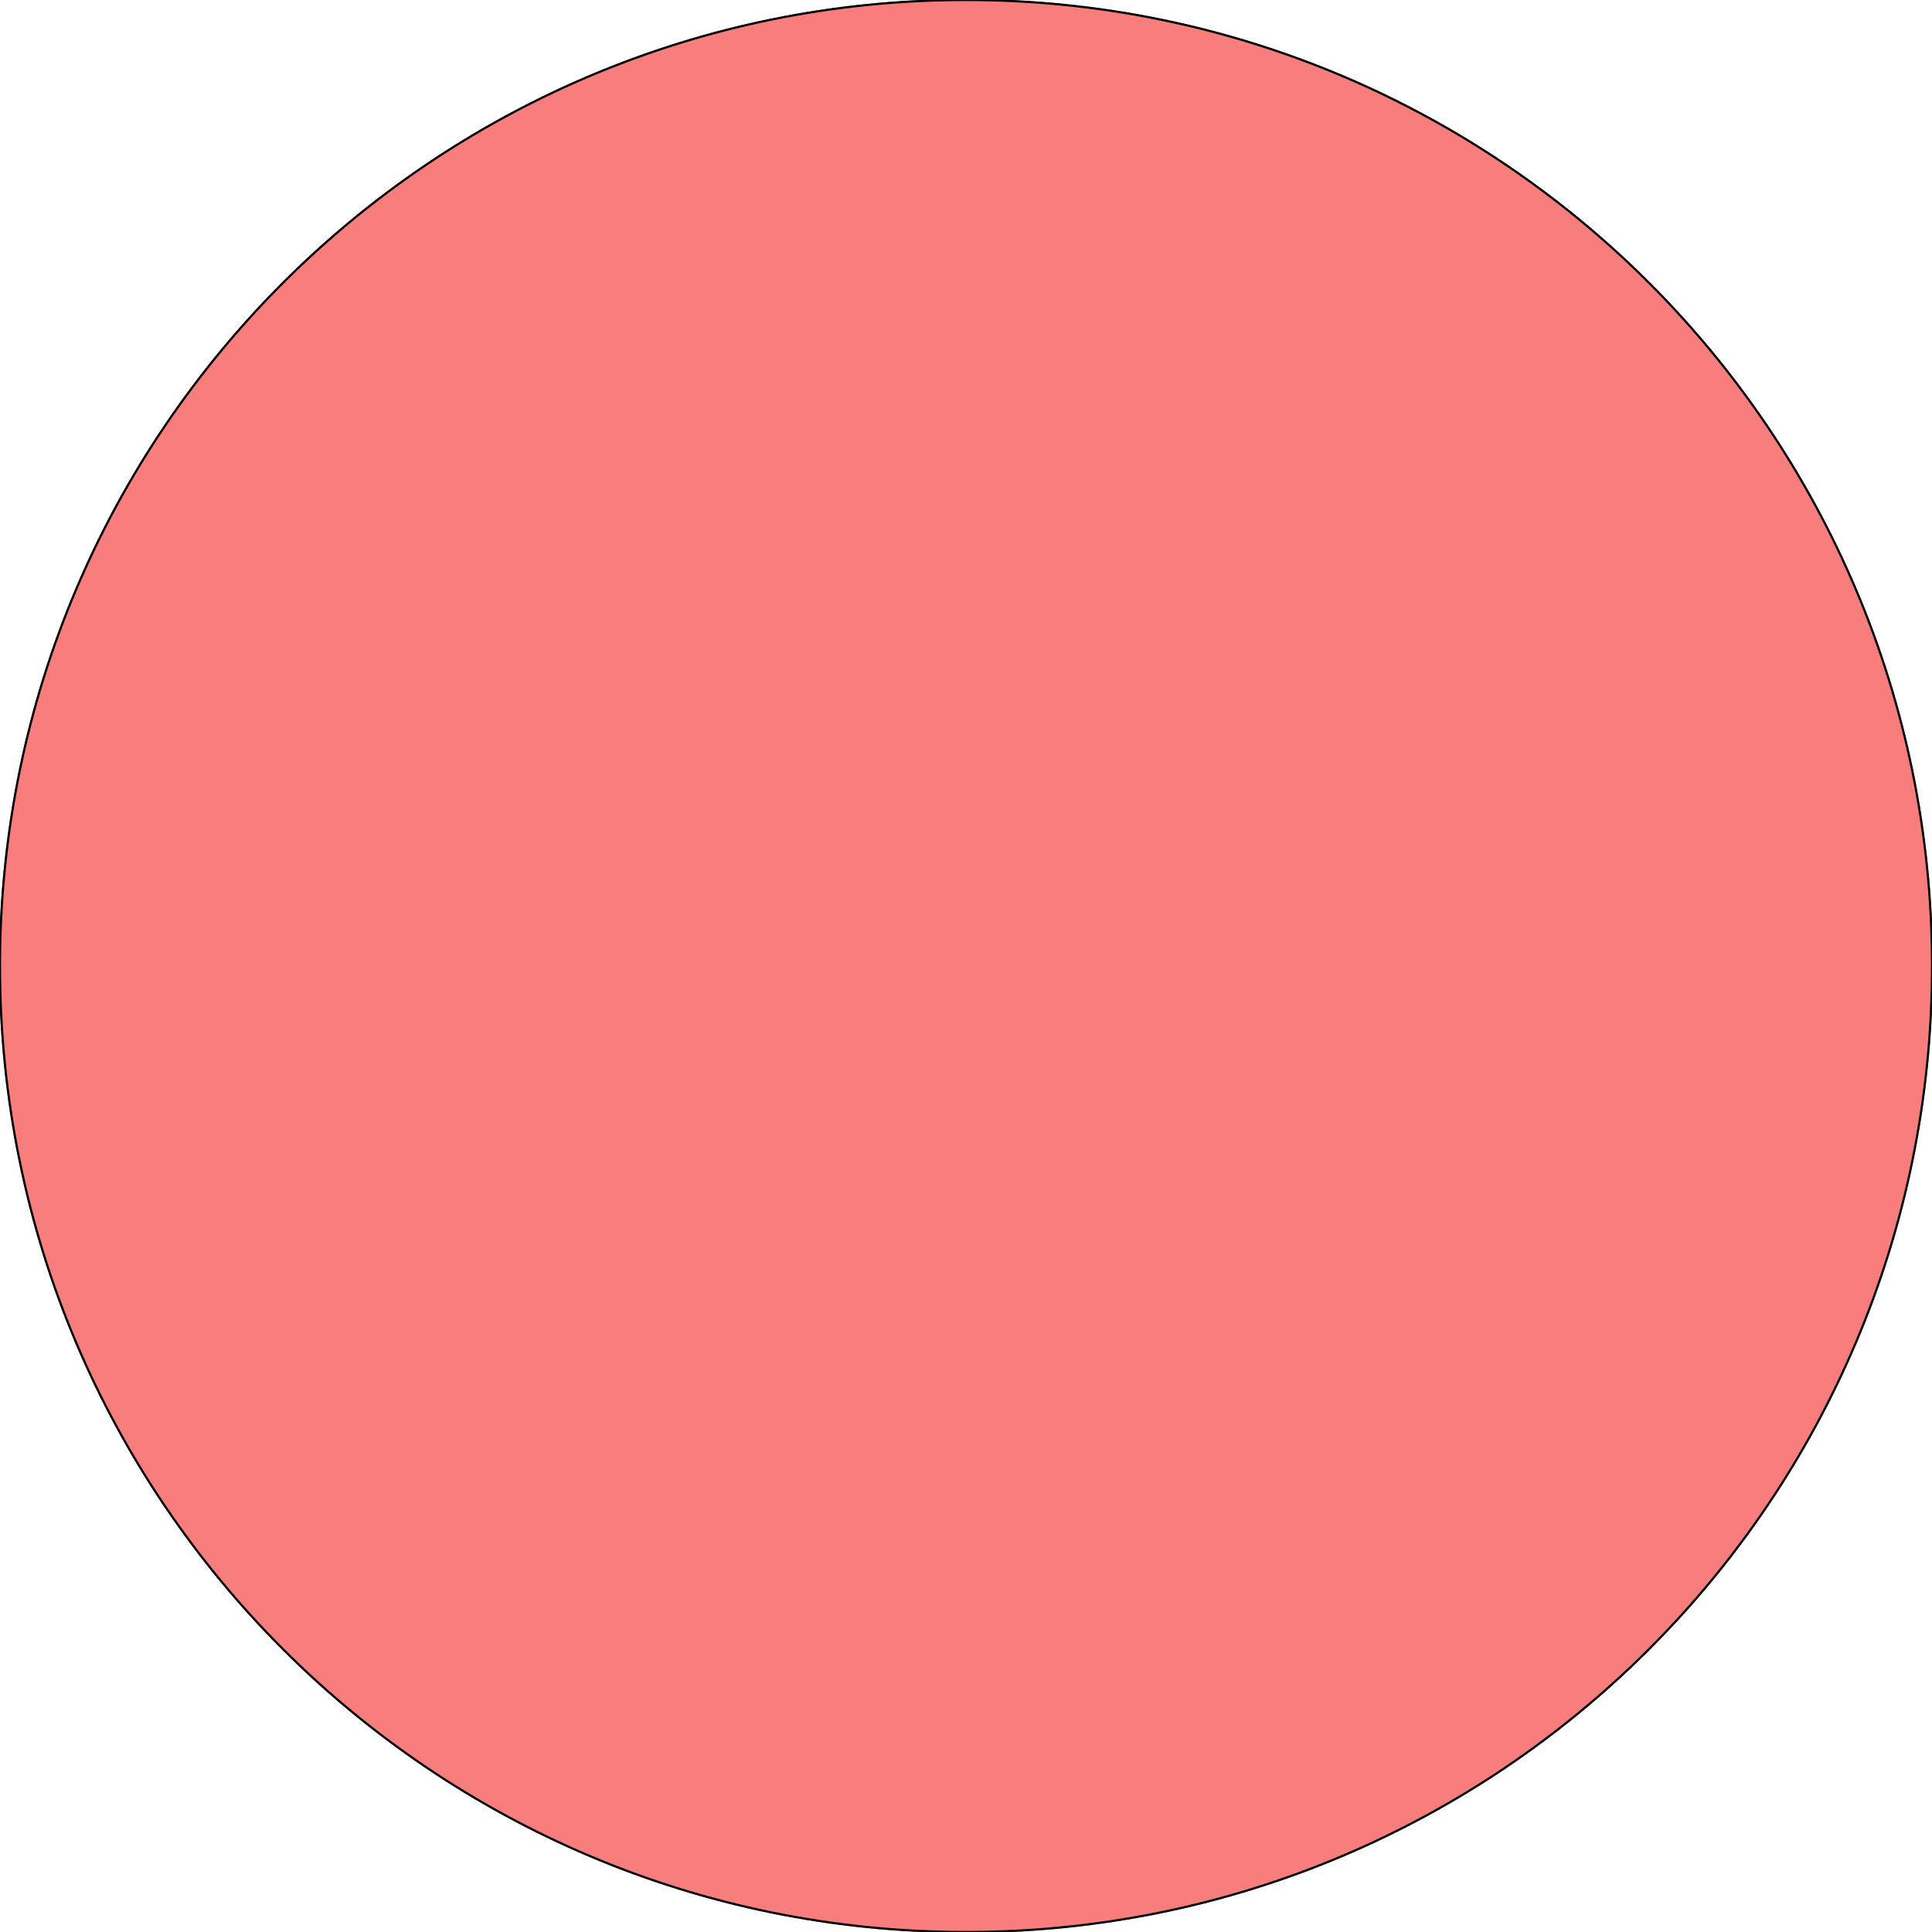
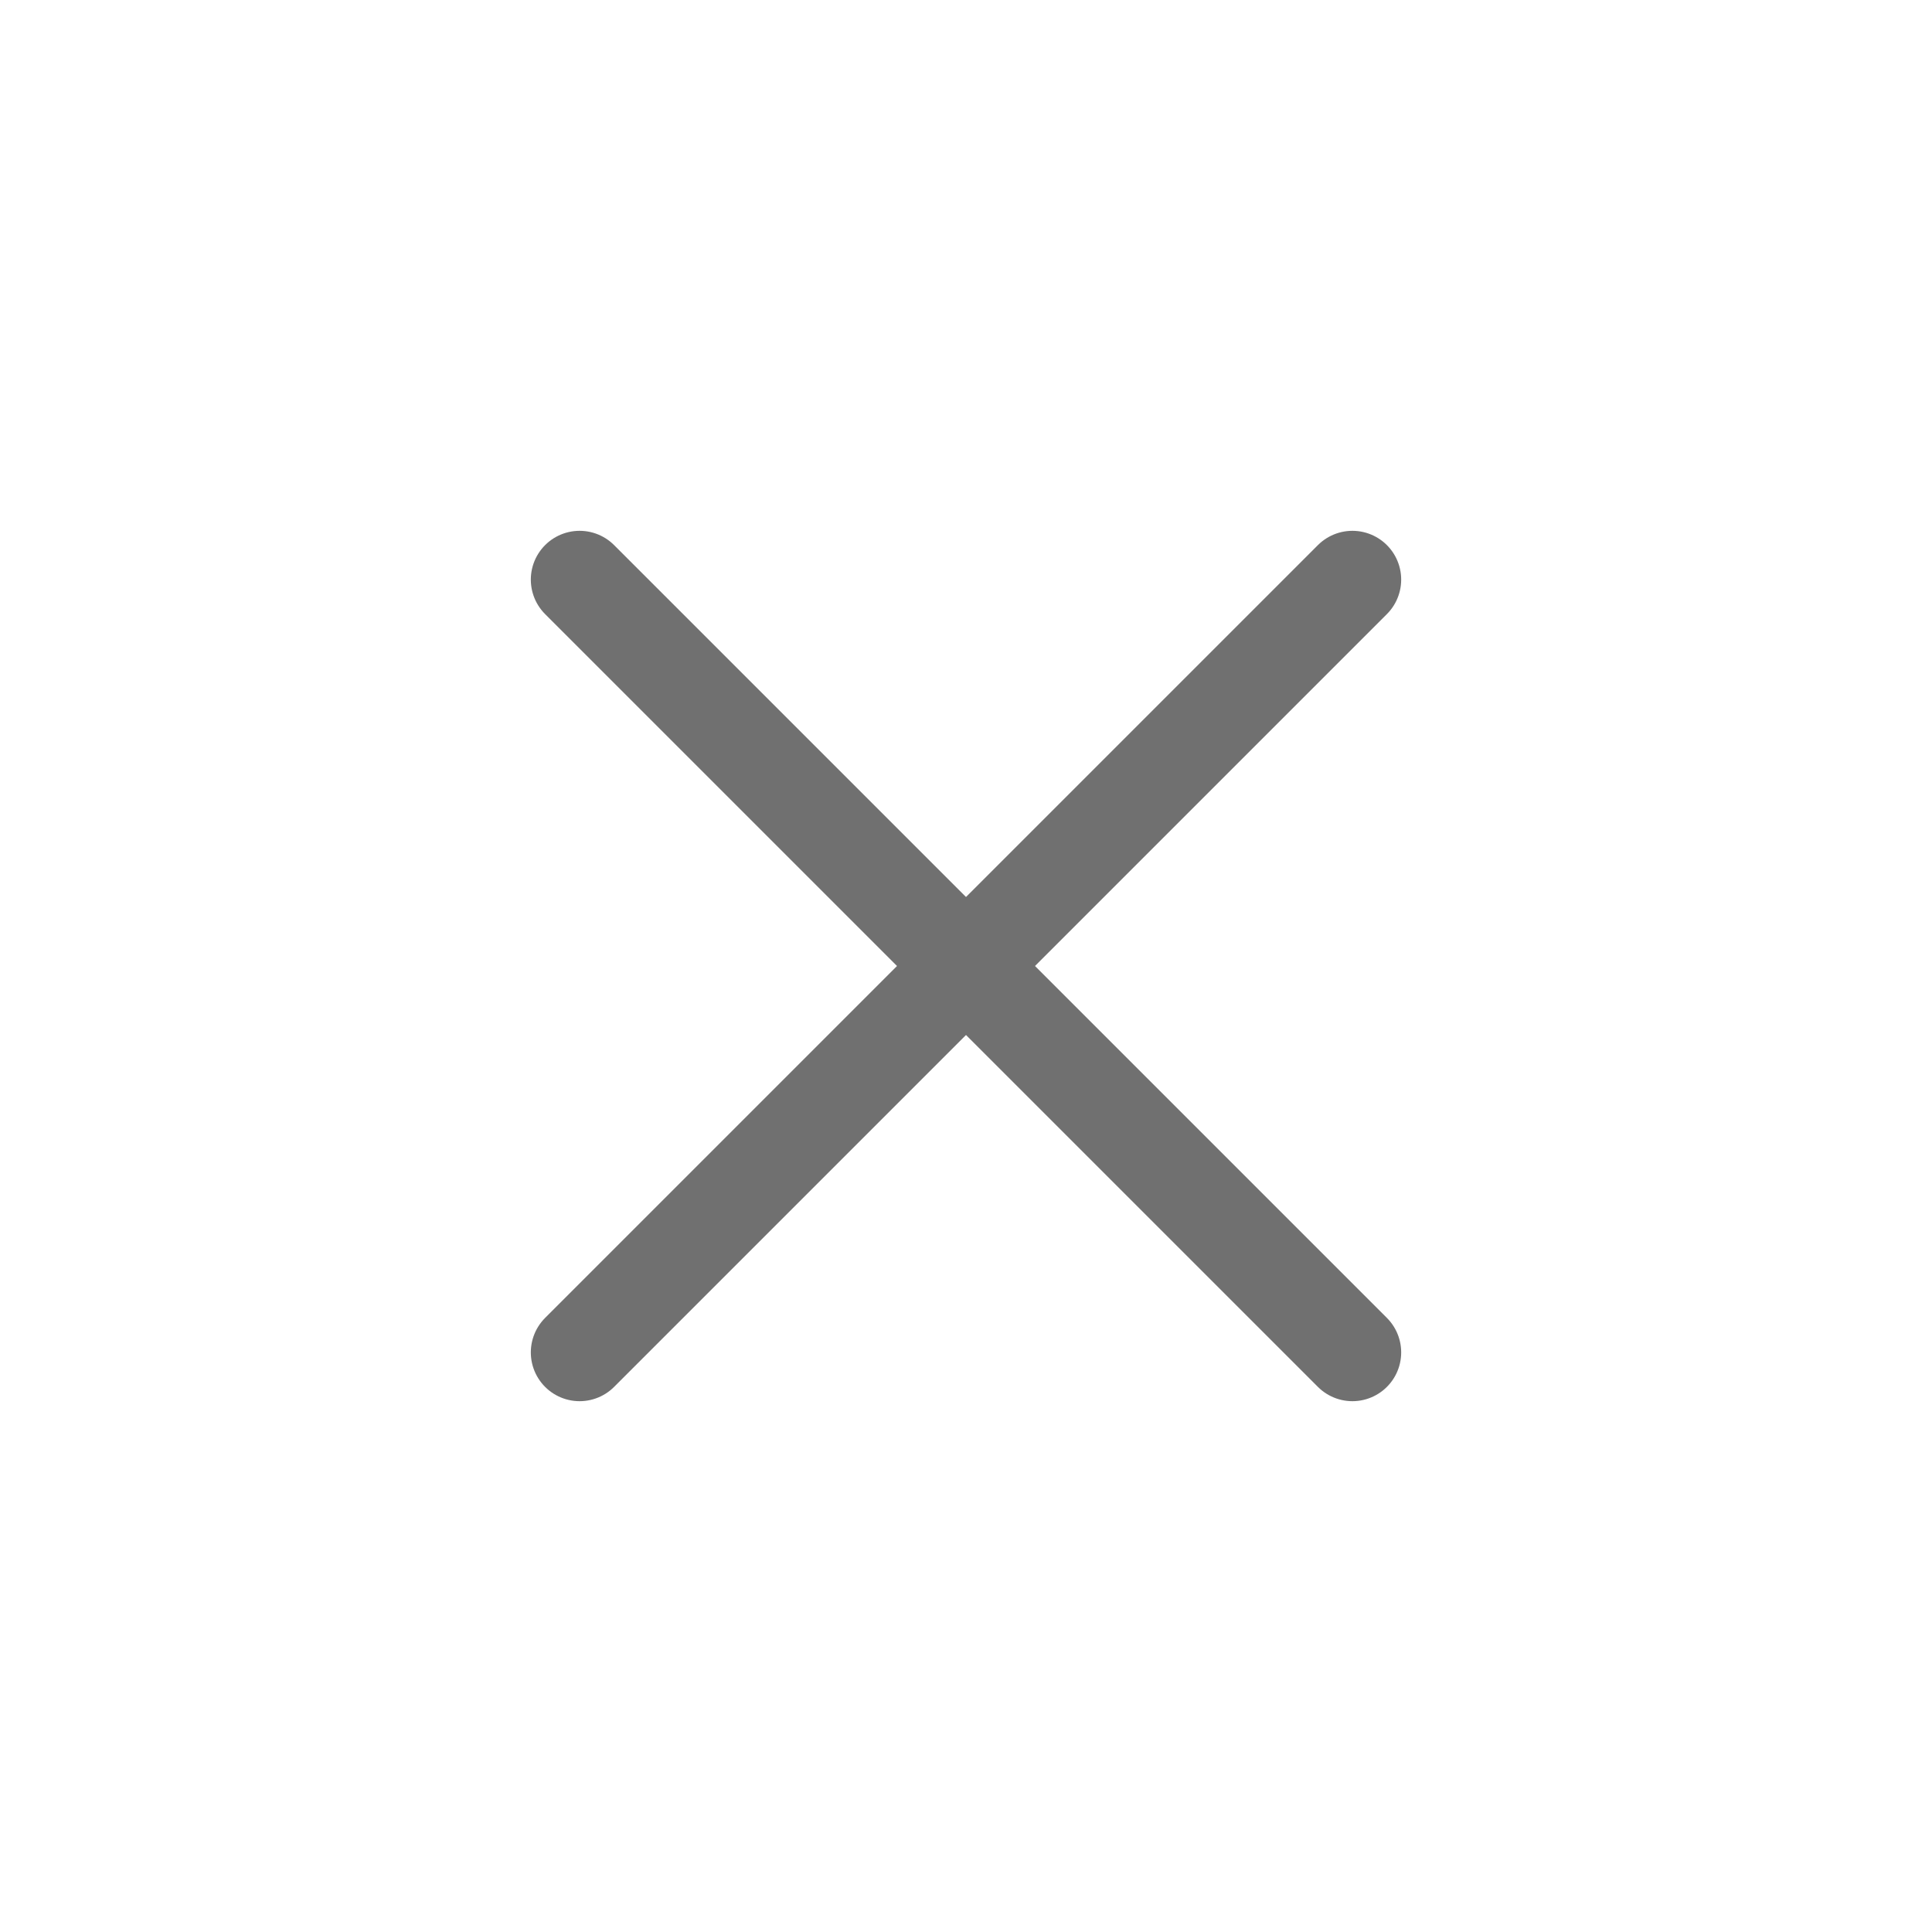
<svg xmlns="http://www.w3.org/2000/svg" viewBox="0 0 50 50" version="1.2" baseProfile="tiny">
  <defs>
</defs>
  <g fill="none" stroke="black" stroke-width="1" fill-rule="evenodd" stroke-linecap="square" stroke-linejoin="bevel">
    <g fill="none" stroke="#000000" stroke-opacity="1" stroke-width="1" stroke-linecap="square" stroke-linejoin="bevel" transform="matrix(1,0,0,1,0,0)" font-family="Noto Sans" font-size="10" font-weight="400" font-style="normal">
</g>
-     <g fill="#eff0f1" fill-opacity="1" stroke="#000000" stroke-opacity="1" stroke-width="1" stroke-linecap="butt" stroke-linejoin="miter" stroke-miterlimit="4" transform="matrix(0.0548323,0,0,-0.0548325,9.14653,50.4539)" font-family="Noto Sans" font-size="10" font-weight="400" font-style="normal">
-       <path vector-effect="none" fill-rule="nonzero" d="M289.126,8.279 C540.932,8.279 745.062,212.405 745.062,464.214 C745.062,716.017 540.932,920.146 289.126,920.146 C37.321,920.146 -166.809,716.017 -166.809,464.214 C-166.809,212.405 37.321,8.279 289.126,8.279 Z " />
-     </g>
-     <g fill="#ff2a2a" fill-opacity="1" stroke="#000000" stroke-opacity="1" stroke-width="1" stroke-linecap="butt" stroke-linejoin="miter" stroke-miterlimit="4" transform="matrix(0.0548323,0,0,-0.0548325,9.14653,50.4539)" font-family="Noto Sans" font-size="10" font-weight="400" font-style="normal" opacity="0.58">
-       <path vector-effect="none" fill-rule="nonzero" d="M289.126,8.279 C540.932,8.279 745.062,212.405 745.062,464.214 C745.062,716.017 540.932,920.146 289.126,920.146 C37.321,920.146 -166.809,716.017 -166.809,464.214 C-166.809,212.405 37.321,8.279 289.126,8.279 Z " />
+     <g fill="none" stroke="#707070" stroke-opacity="1" stroke-width="1.01" stroke-linecap="round" stroke-linejoin="miter" stroke-miterlimit="2" transform="matrix(2.5,0,0,2.5,2.5,2.5)" font-family="Noto Sans" font-size="10" font-weight="400" font-style="normal">
+       <polyline fill="none" vector-effect="none" points="5,5 13,13 " />
+       <polyline fill="none" vector-effect="none" points="13,5 5,13 " />
    </g>
    <g fill="none" stroke="#000000" stroke-opacity="1" stroke-width="1" stroke-linecap="square" stroke-linejoin="bevel" transform="matrix(1,0,0,1,0,0)" font-family="Noto Sans" font-size="10" font-weight="400" font-style="normal">
</g>
  </g>
</svg>
